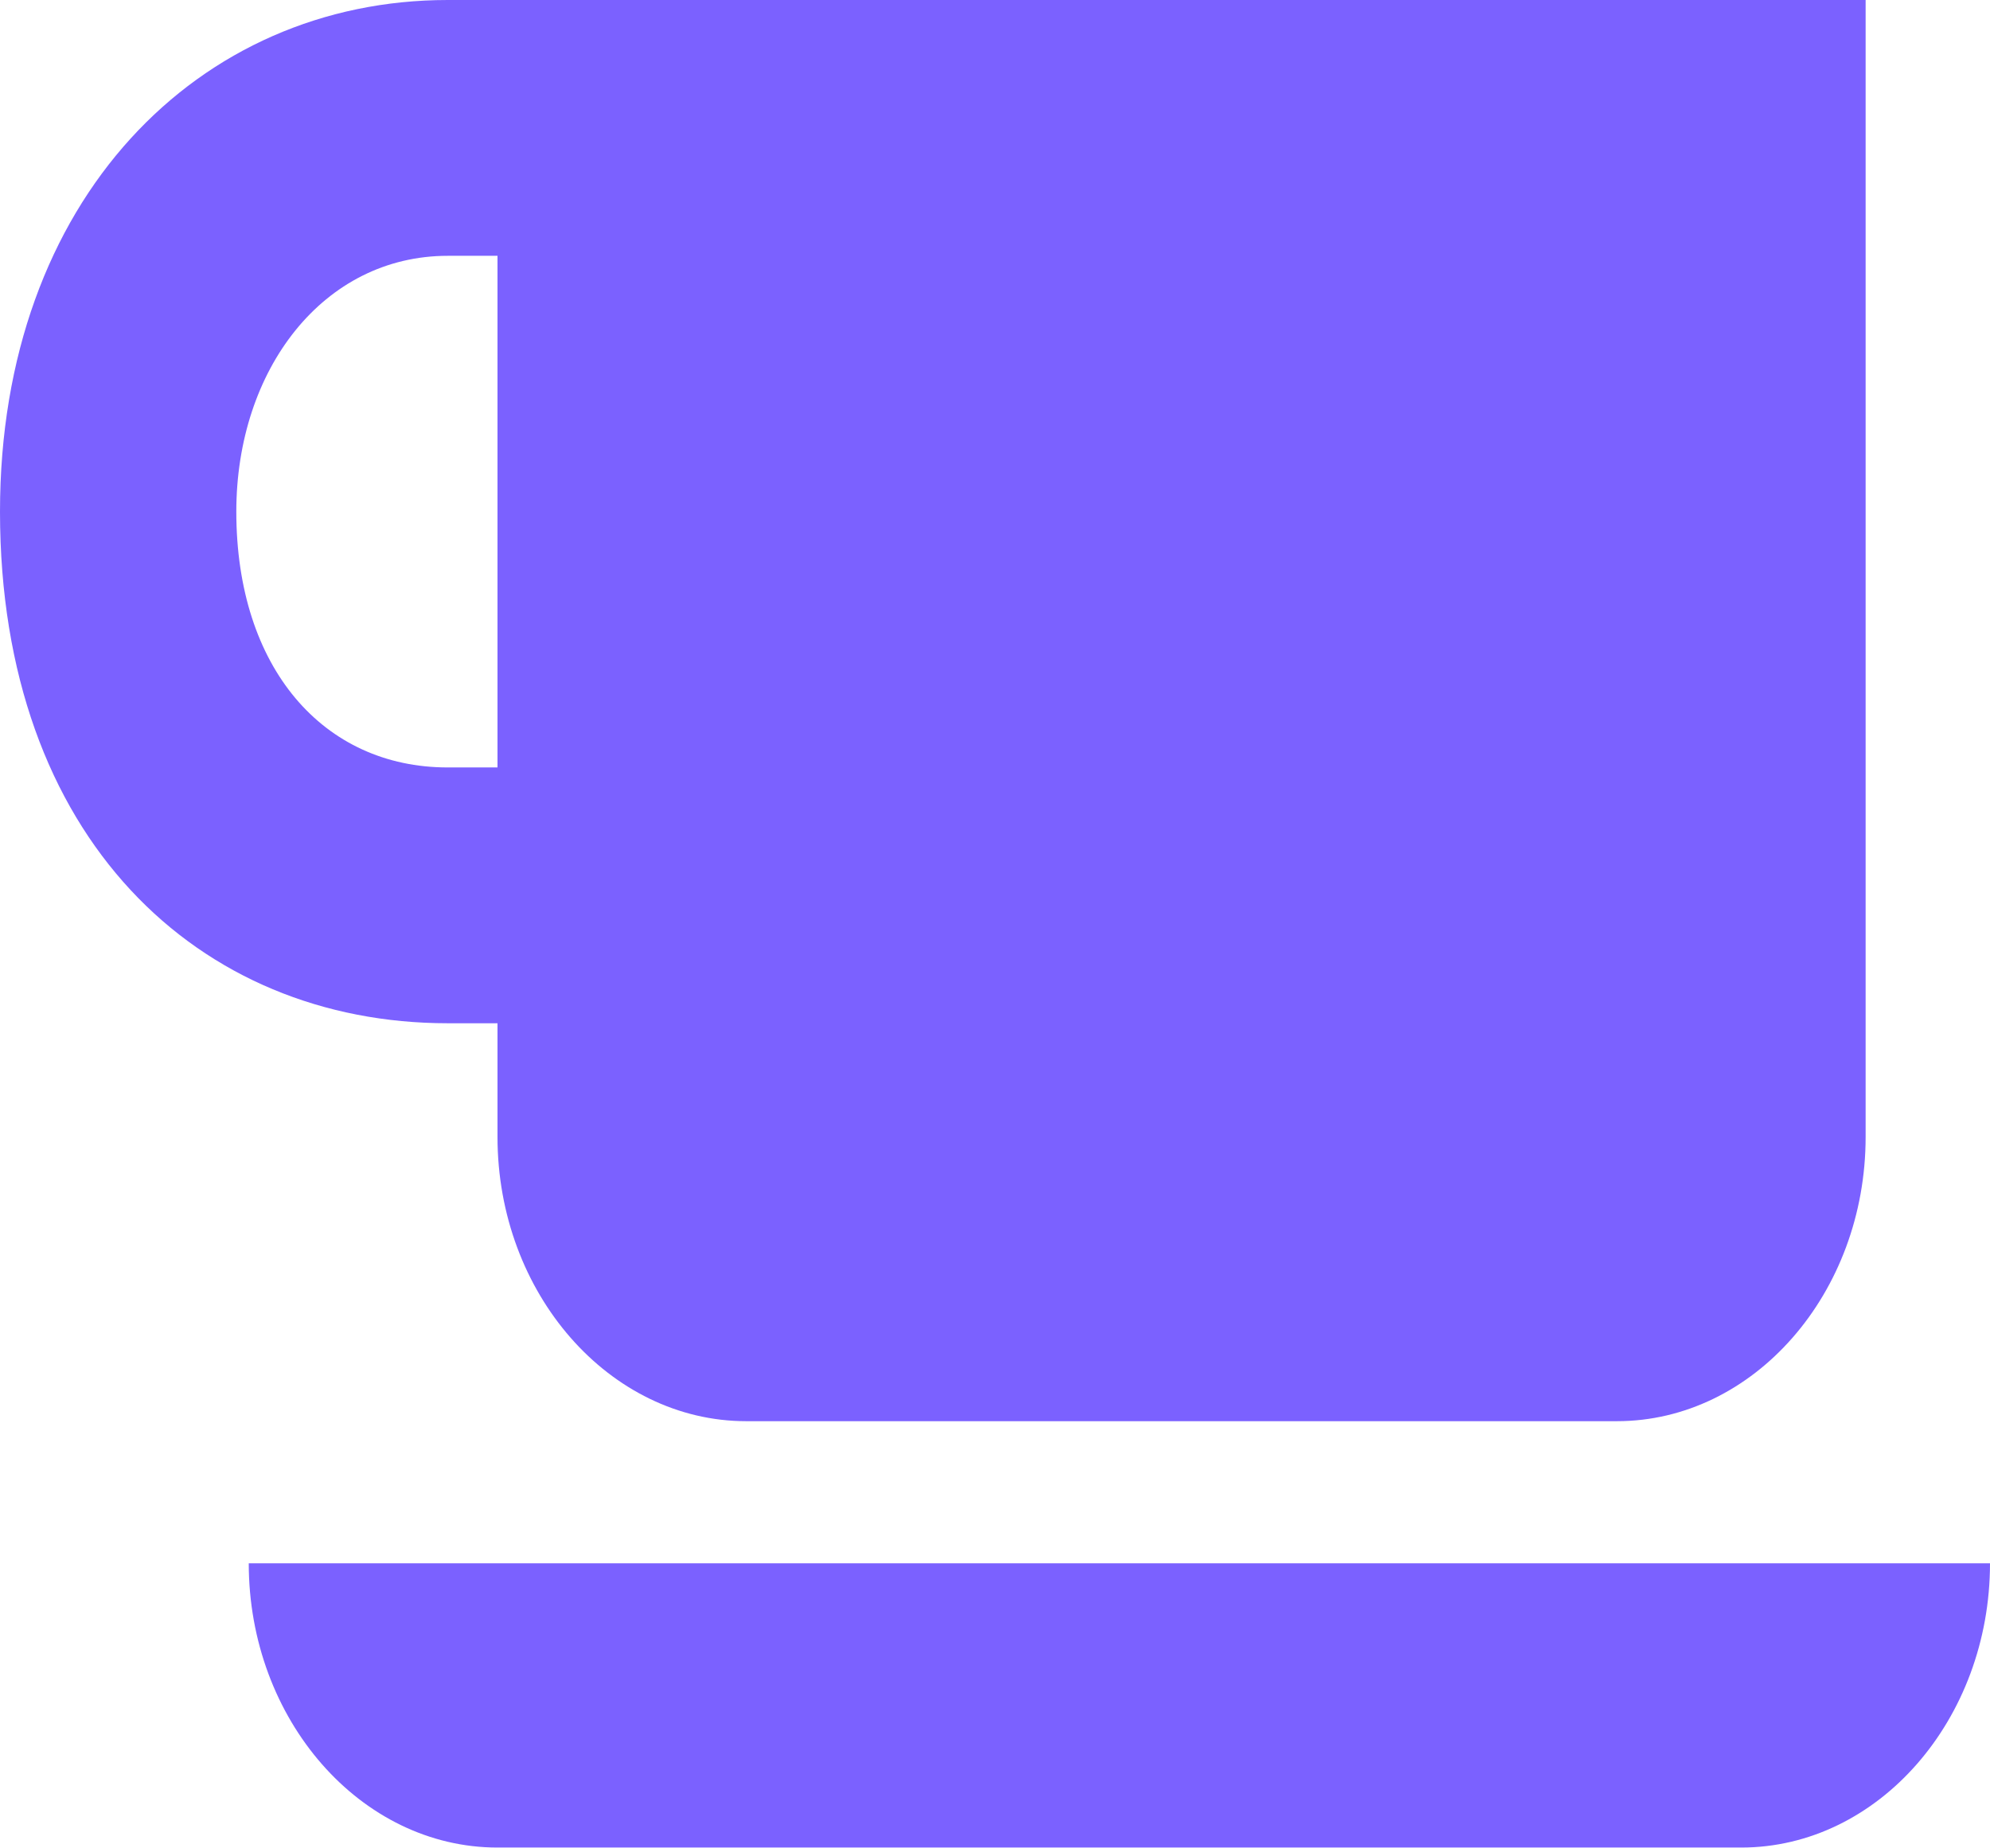
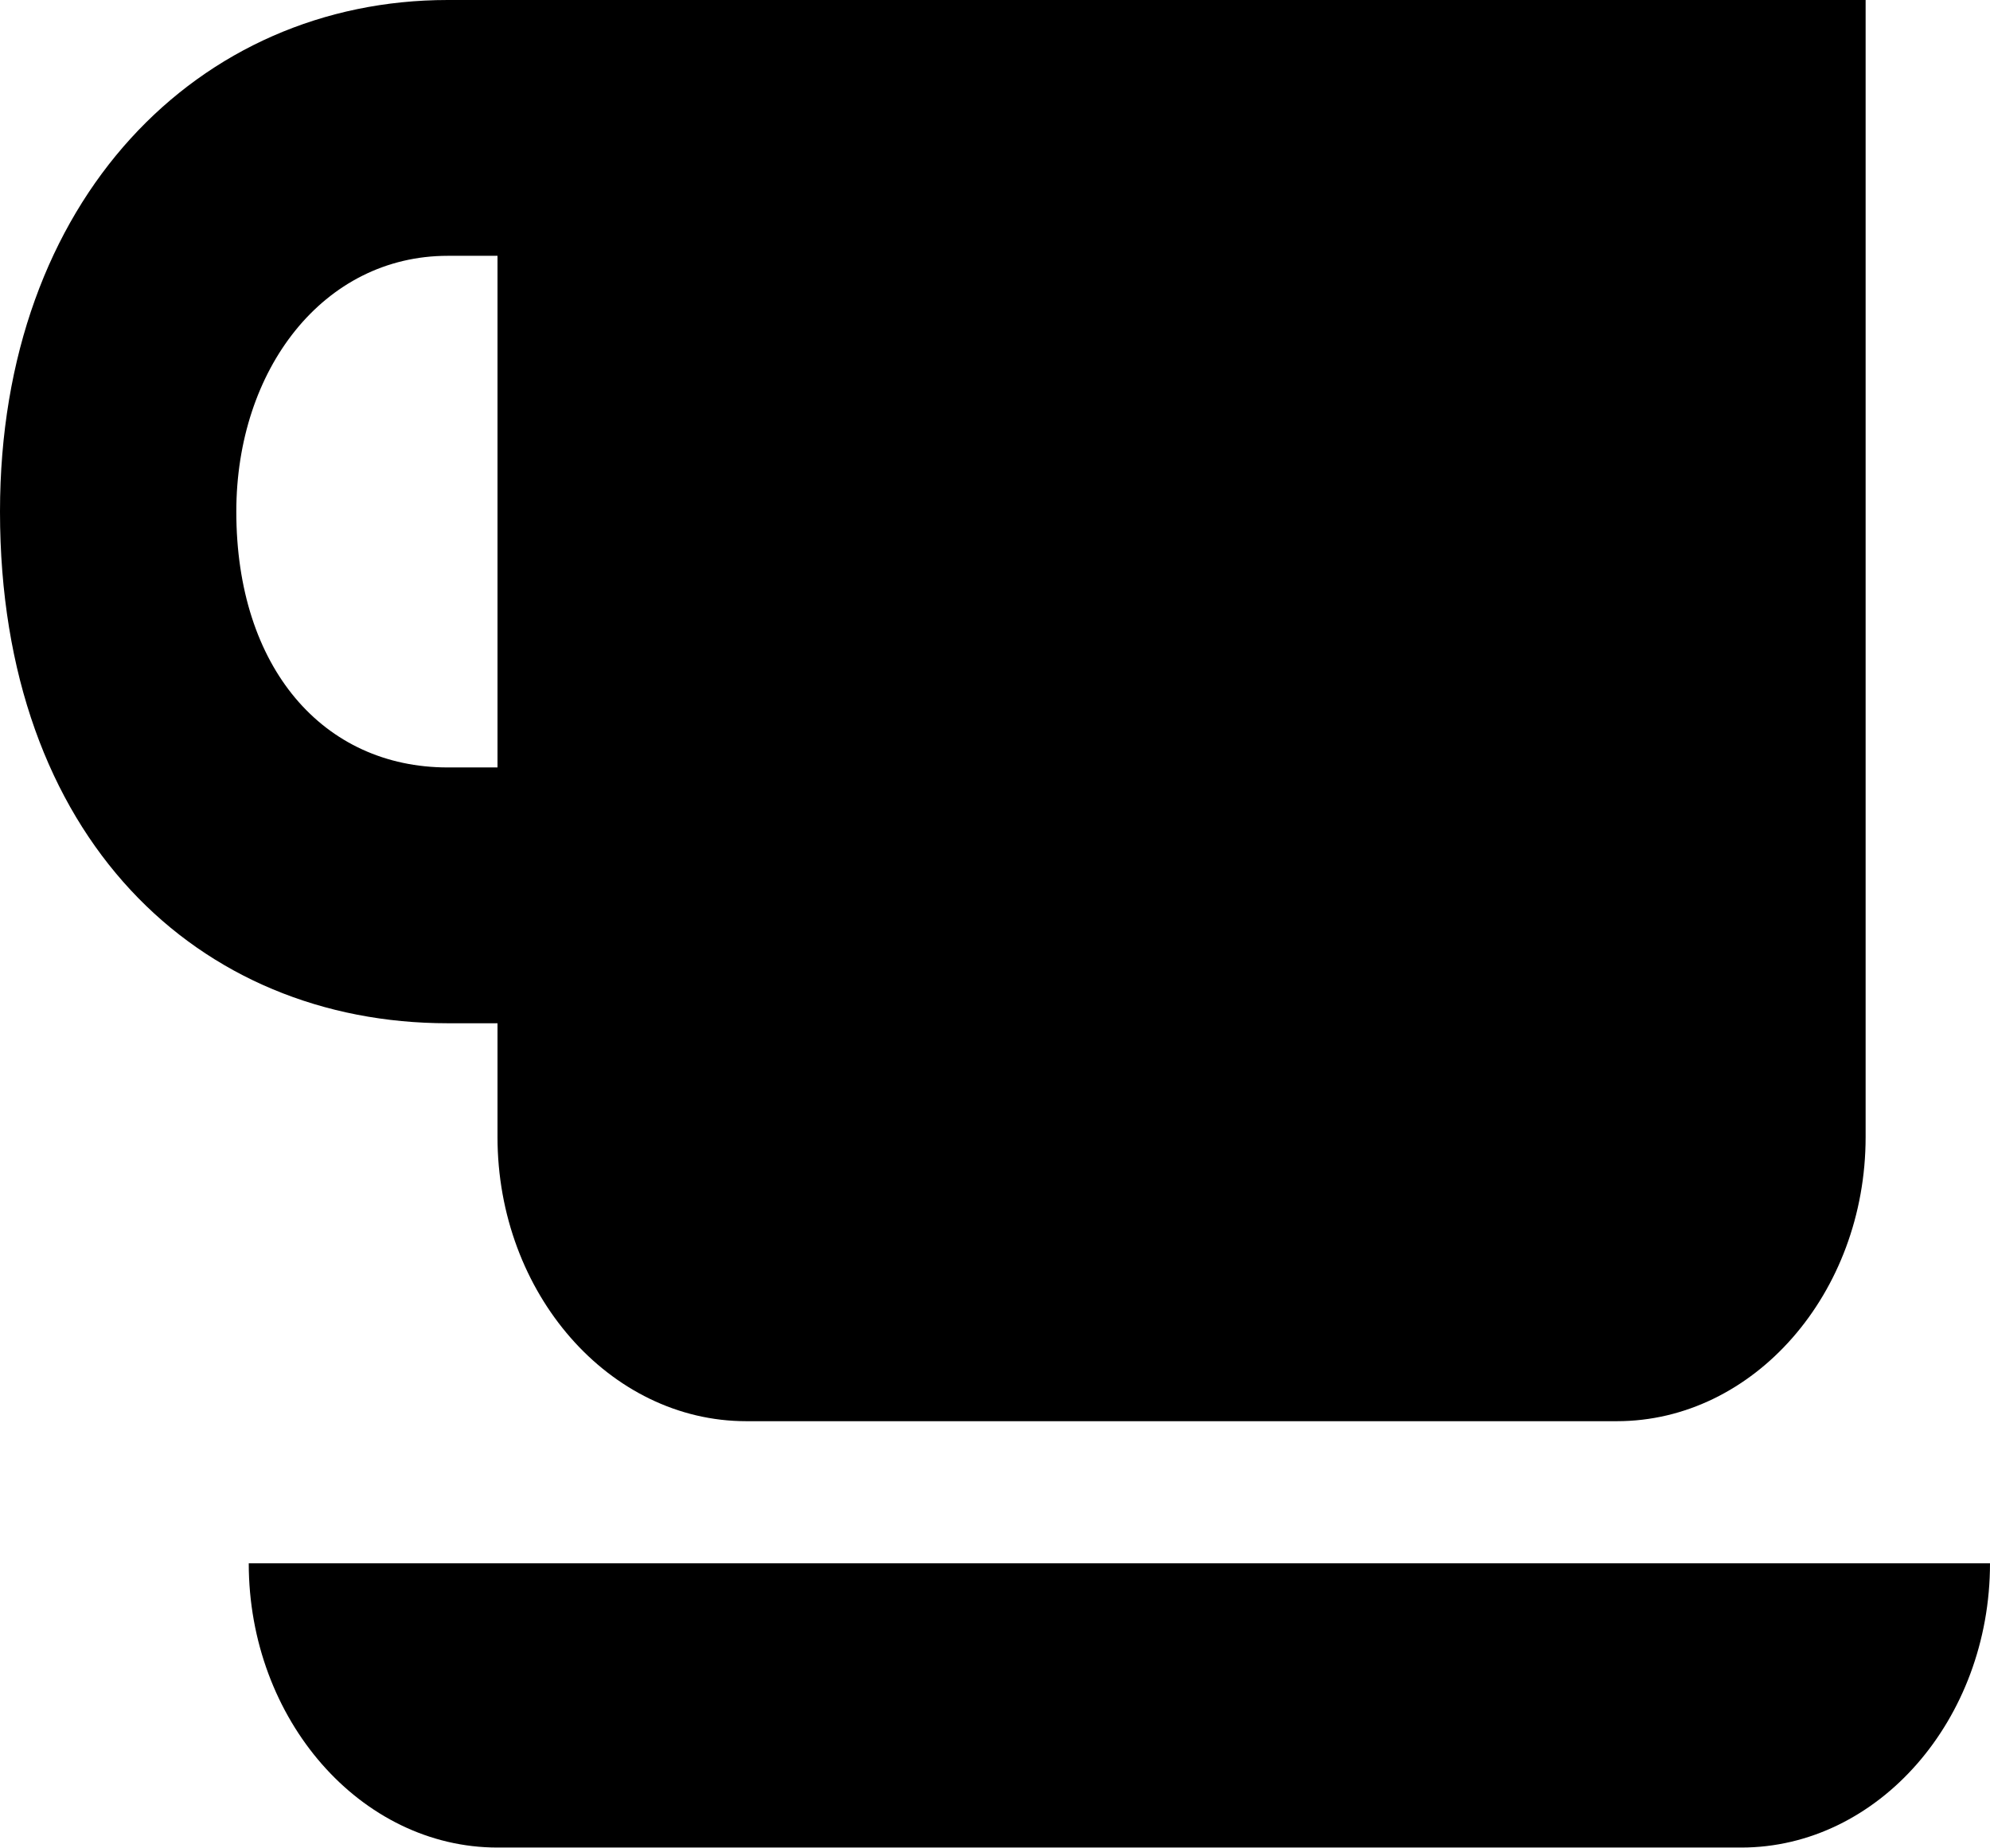
<svg xmlns="http://www.w3.org/2000/svg" width="28" height="26" viewBox="0 0 28 26" fill="none">
-   <path d="M3.5 22C3.5 24.2 5.075 26 7 26H24.5C26.425 26 28 24.2 28 22H3.5ZM7 14.4V16C7 18.2 8.575 20 10.5 20H22.75C24.675 20 26.25 18.2 26.25 16V0H6.3C2.8 0 0 2.8 0 7.2C0 11.8 2.8 14.4 6.3 14.4H7ZM3.325 7.2C3.325 5.2 4.55 3.6 6.3 3.6H7V10.8H6.3C4.55 10.8 3.325 9.4 3.325 7.2Z" fill="#7B61FF" />
+   <path d="M3.5 22C3.5 24.2 5.075 26 7 26H24.5C26.425 26 28 24.2 28 22H3.5ZM7 14.4V16C7 18.2 8.575 20 10.5 20H22.75C24.675 20 26.25 18.2 26.25 16V0H6.3C2.8 0 0 2.8 0 7.2C0 11.8 2.8 14.4 6.3 14.4H7ZM3.325 7.2C3.325 5.2 4.55 3.6 6.3 3.6H7V10.8H6.3C4.55 10.8 3.325 9.4 3.325 7.2Z" fill="currentColor" />
</svg>
